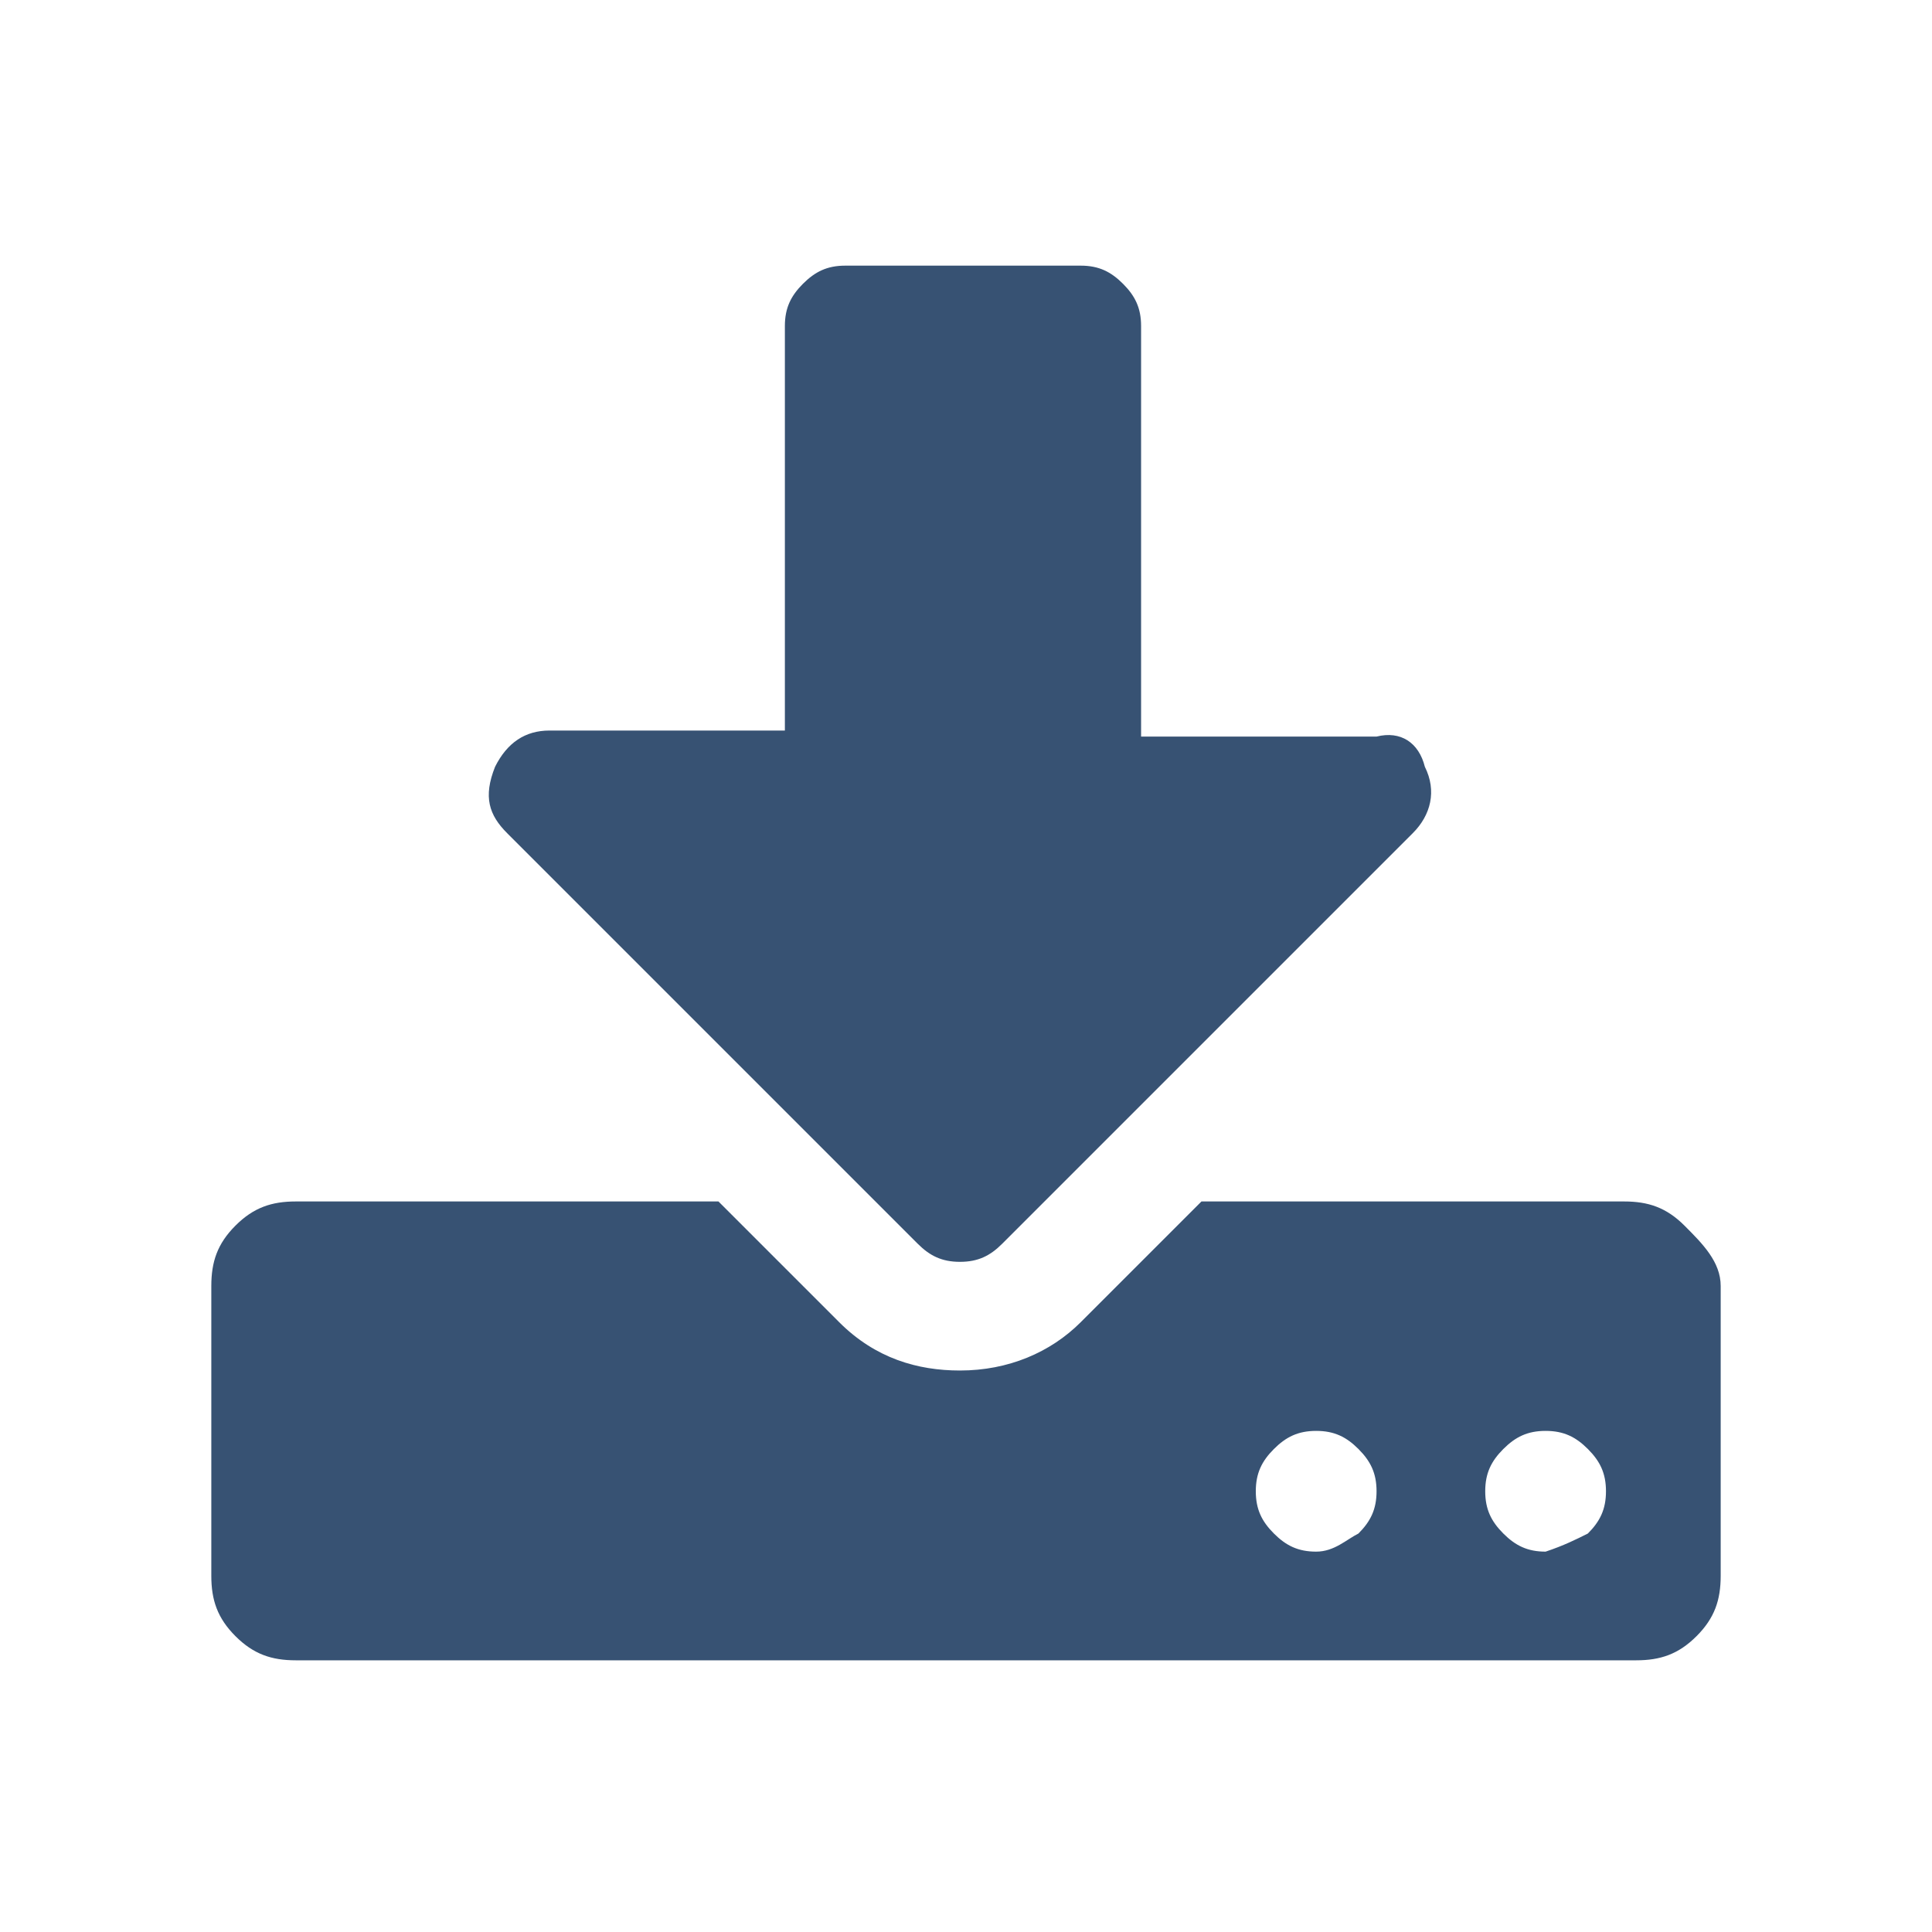
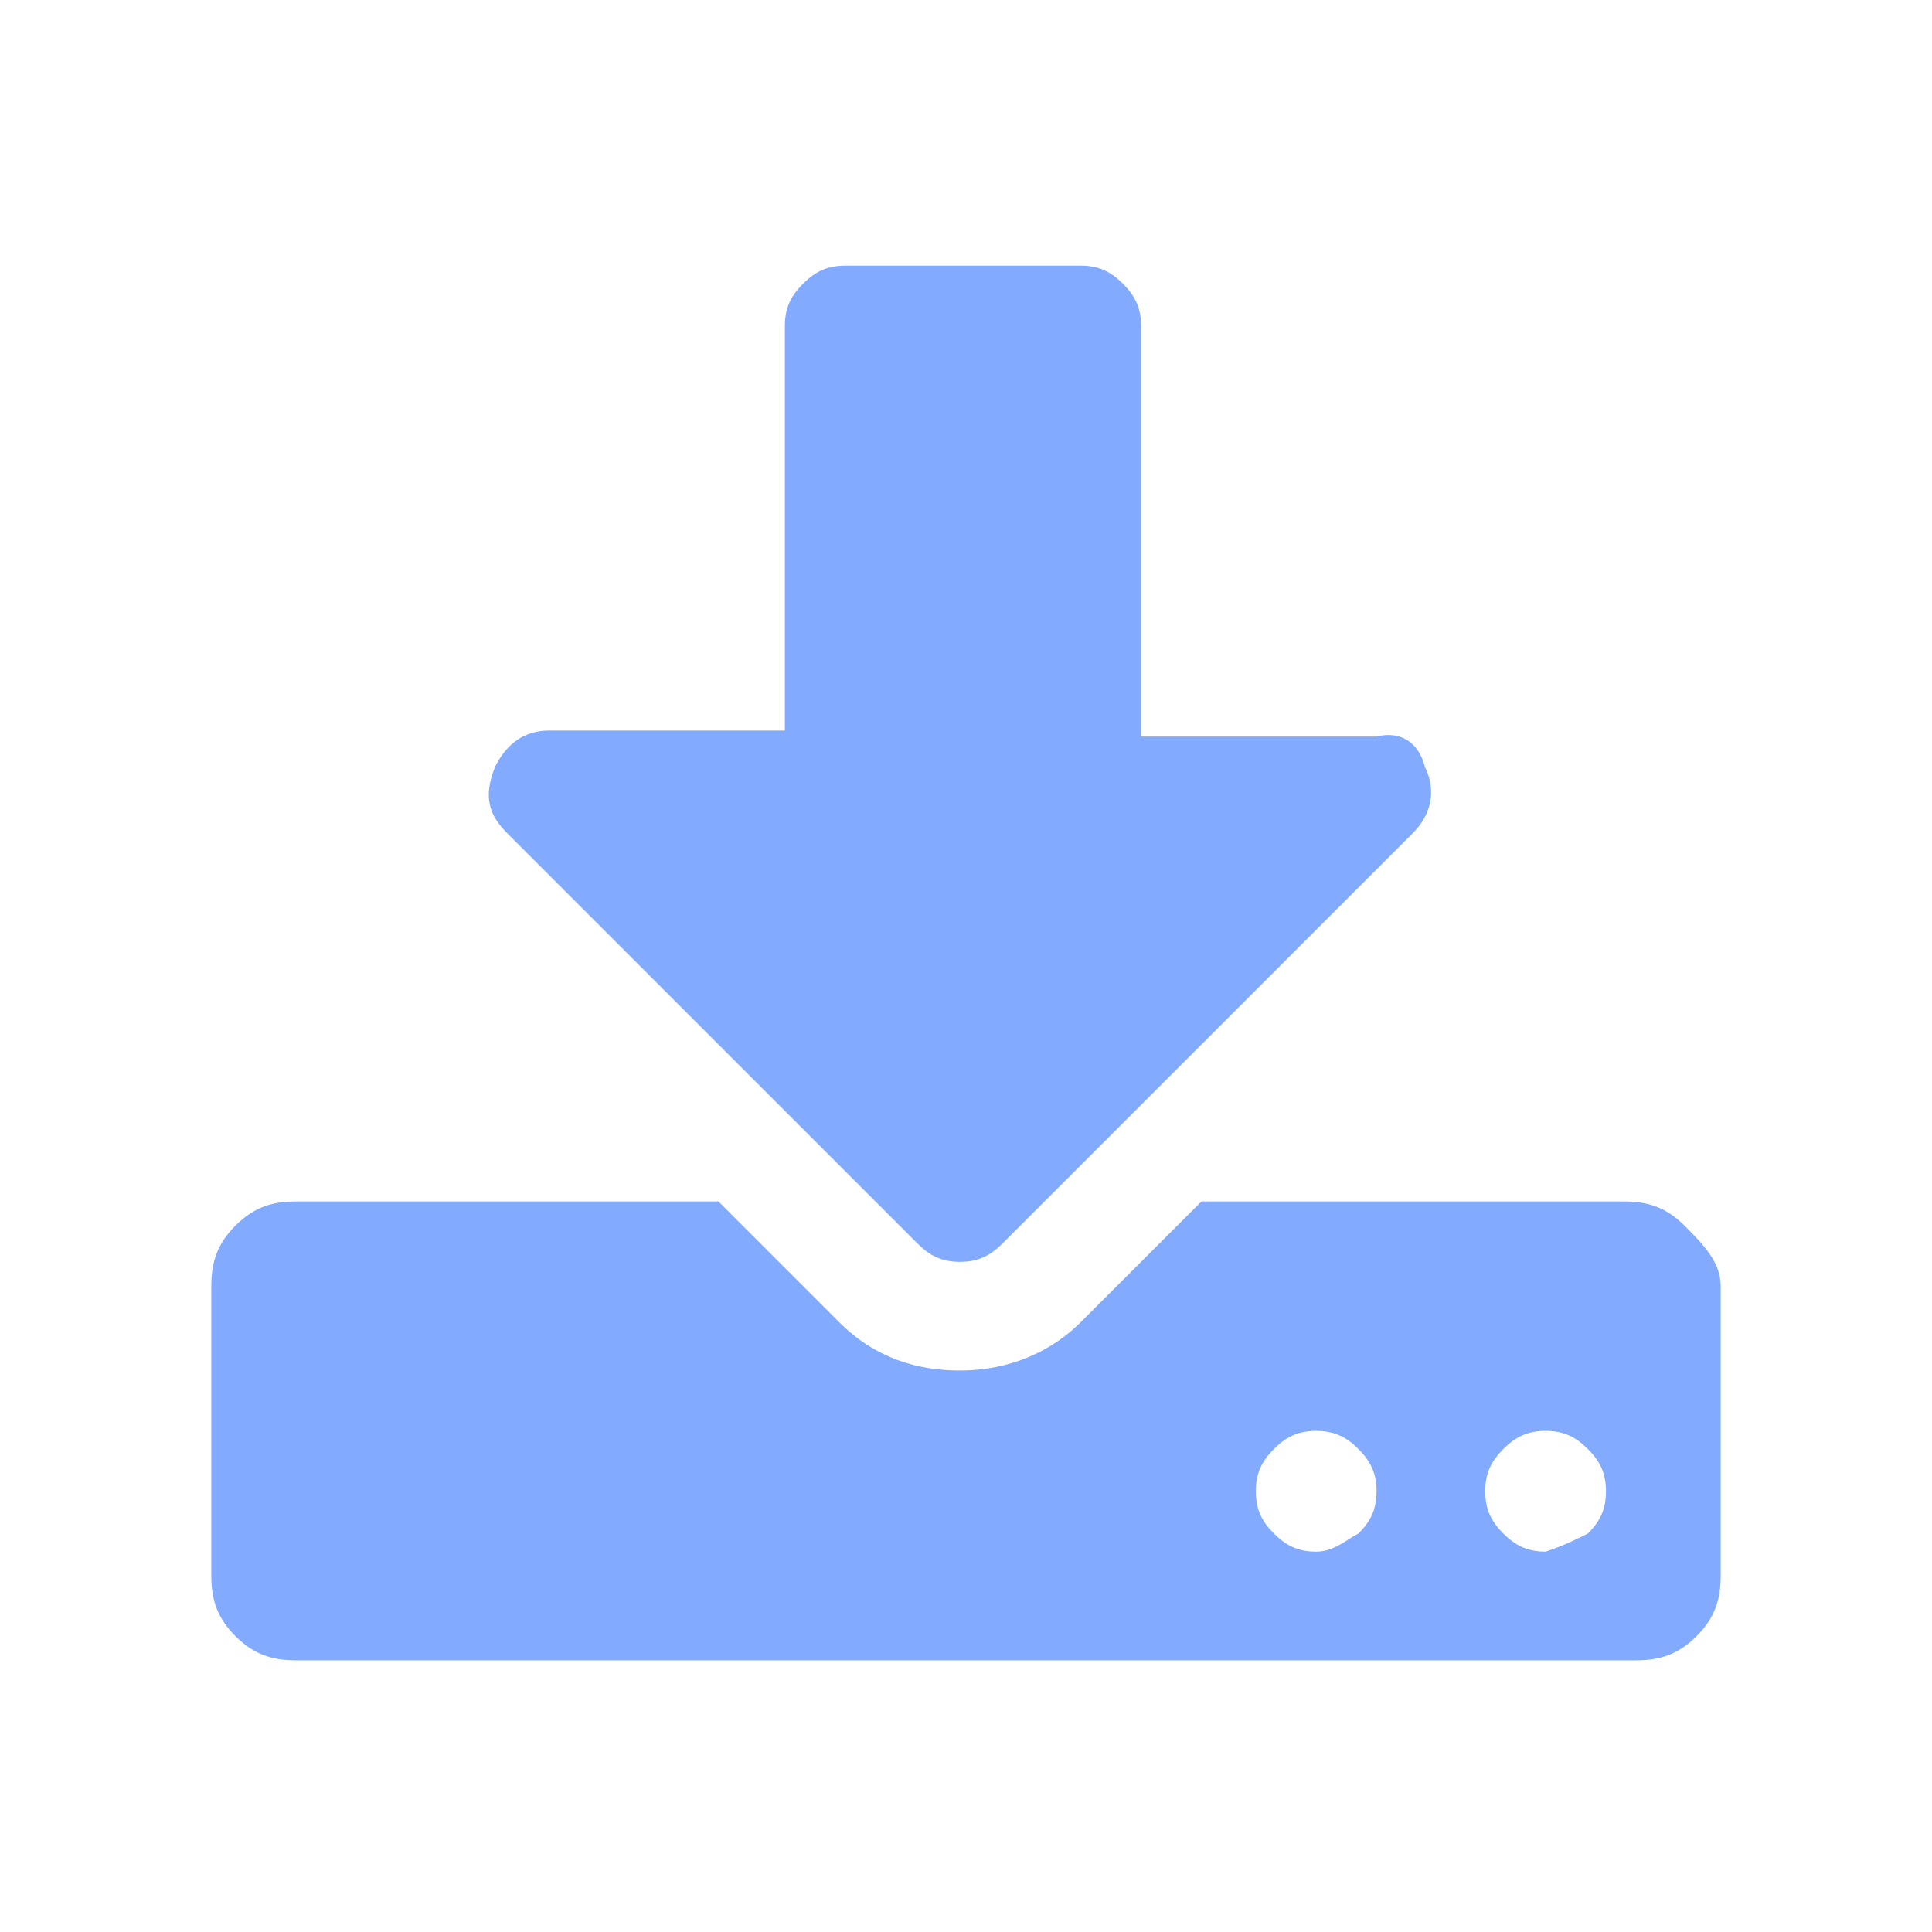
- <svg xmlns="http://www.w3.org/2000/svg" viewBox="0 0 32 32">
-   <path fill="#375273" d="M28.5 21.3v4.8c0 .4-.1.7-.4 1s-.6.4-1 .4H4.9c-.4 0-.7-.1-1-.4s-.4-.6-.4-1v-4.8c0-.4.1-.7.4-1s.6-.4 1-.4h7l2 2c.6.6 1.3.8 2 .8.8 0 1.5-.3 2-.8l2-2h7c.4 0 .7.1 1 .4s.6.6.6 1zm-4.9-8.6c.2.4.1.8-.2 1.1l-6.8 6.8c-.2.2-.4.3-.7.3-.3 0-.5-.1-.7-.3l-6.8-6.8c-.3-.3-.4-.6-.2-1.1.2-.4.5-.6.9-.6H13V5.4c0-.3.1-.5.3-.7.2-.2.4-.3.7-.3h3.9c.3 0 .5.1.7.3s.3.4.3.7v6.8h3.9c.4-.1.7.1.8.5zm-1.1 12.7c.2-.2.3-.4.3-.7 0-.3-.1-.5-.3-.7-.2-.2-.4-.3-.7-.3s-.5.1-.7.3c-.2.2-.3.4-.3.7 0 .3.1.5.3.7.2.2.4.3.7.3s.5-.2.7-.3zm3.8 0c.2-.2.3-.4.3-.7 0-.3-.1-.5-.3-.7s-.4-.3-.7-.3c-.3 0-.5.1-.7.3s-.3.4-.3.7c0 .3.1.5.3.7s.4.3.7.3c.3-.1.5-.2.7-.3z" />
+ <svg xmlns="http://www.w3.org/2000/svg" viewBox="0 0 32 32" version="1.1" id="svg715">
+   <defs id="defs719" />
+   <path id="path713" d="M28.5 21.3v4.8c0 .4-.1.7-.4 1s-.6.4-1 .4H4.9c-.4 0-.7-.1-1-.4s-.4-.6-.4-1v-4.8c0-.4.1-.7.4-1s.6-.4 1-.4h7l2 2c.6.6 1.3.8 2 .8.8 0 1.5-.3 2-.8l2-2h7c.4 0 .7.1 1 .4s.6.6.6 1zm-4.9-8.6c.2.4.1.8-.2 1.1l-6.8 6.8c-.2.2-.4.3-.7.3-.3 0-.5-.1-.7-.3l-6.8-6.8c-.3-.3-.4-.6-.2-1.1.2-.4.5-.6.9-.6H13V5.4c0-.3.1-.5.3-.7.2-.2.4-.3.7-.3h3.9c.3 0 .5.1.7.3s.3.4.3.7v6.8h3.9c.4-.1.7.1.8.5zm-1.1 12.7c.2-.2.3-.4.3-.7 0-.3-.1-.5-.3-.7-.2-.2-.4-.3-.7-.3s-.5.1-.7.3c-.2.2-.3.4-.3.7 0 .3.1.5.3.7.2.2.4.3.7.3s.5-.2.7-.3zm3.8 0c.2-.2.3-.4.3-.7 0-.3-.1-.5-.3-.7s-.4-.3-.7-.3c-.3 0-.5.1-.7.3s-.3.4-.3.7c0 .3.1.5.3.7s.4.3.7.3c.3-.1.5-.2.7-.3z" fill="#82aaff" />
</svg>
